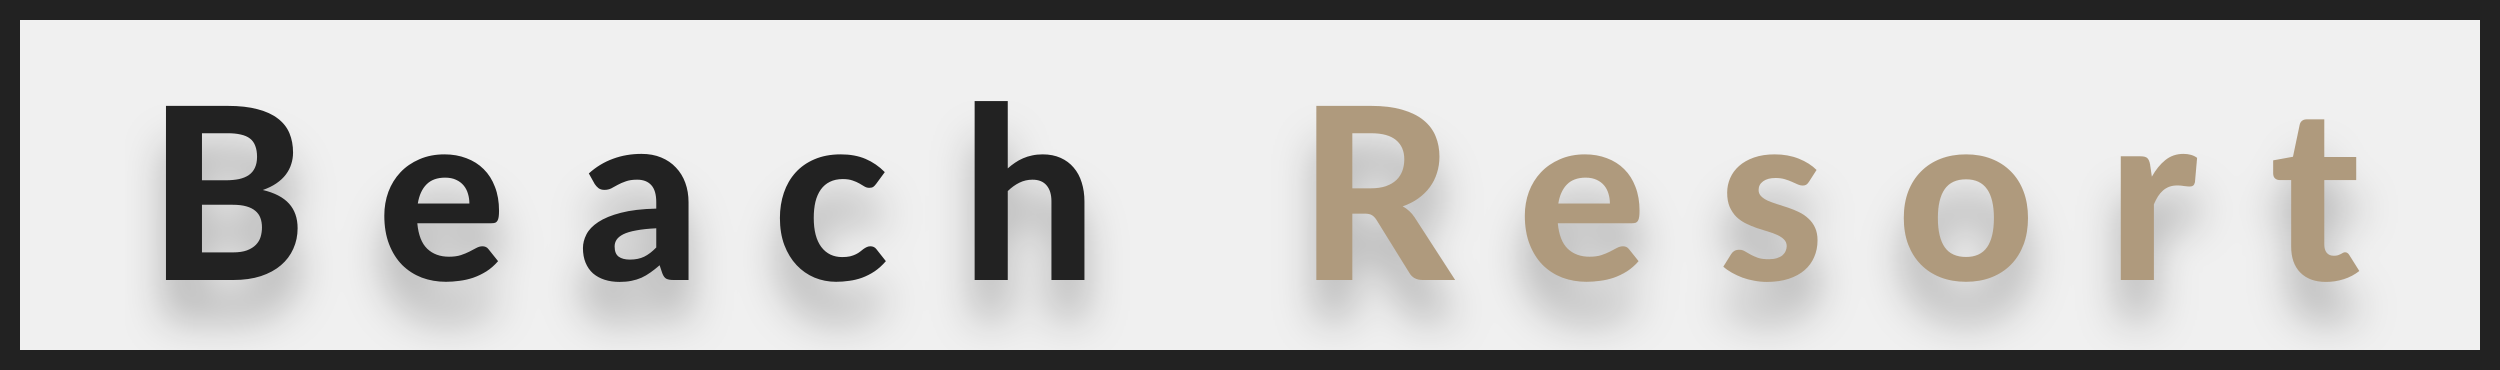
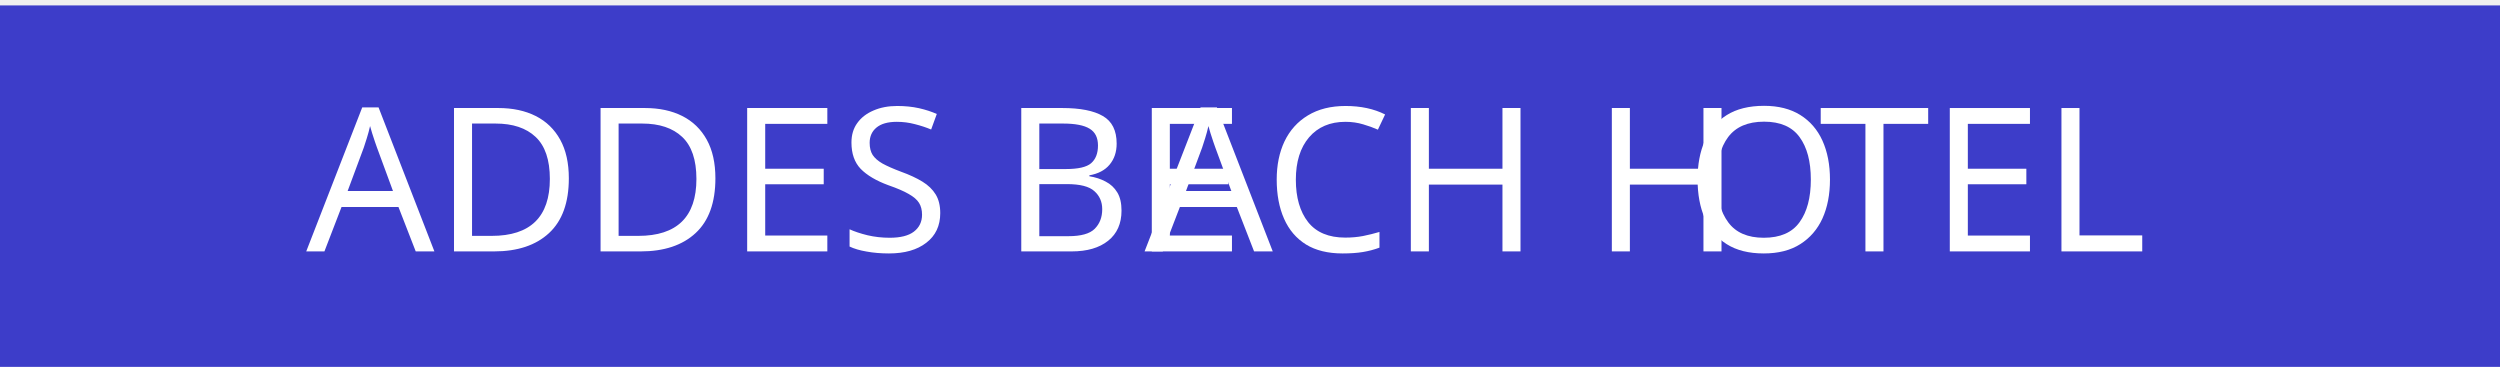
- <svg xmlns="http://www.w3.org/2000/svg" width="250" height="37" viewBox="0 0 250 37" fill="none">
-   <rect x="1" y="1" width="248" height="35" stroke="#222222" stroke-width="2" />
-   <g filter="url(#filter0_d)">
-     <path d="M23.281 25.24C23.857 25.24 24.329 25.172 24.697 25.036C25.073 24.892 25.373 24.704 25.597 24.472C25.821 24.24 25.977 23.976 26.065 23.68C26.153 23.376 26.197 23.064 26.197 22.744C26.197 22.392 26.145 22.076 26.041 21.796C25.937 21.516 25.769 21.28 25.537 21.088C25.305 20.888 25.001 20.736 24.625 20.632C24.257 20.528 23.801 20.476 23.257 20.476H20.197V25.24H23.281ZM20.197 13.324V18.028H22.561C23.065 18.028 23.513 17.988 23.905 17.908C24.297 17.82 24.625 17.684 24.889 17.5C25.153 17.316 25.353 17.076 25.489 16.78C25.633 16.476 25.705 16.112 25.705 15.688C25.705 15.256 25.645 14.888 25.525 14.584C25.413 14.28 25.237 14.036 24.997 13.852C24.757 13.668 24.453 13.536 24.085 13.456C23.717 13.368 23.281 13.324 22.777 13.324H20.197ZM22.777 10.588C23.945 10.588 24.941 10.7 25.765 10.924C26.597 11.14 27.273 11.452 27.793 11.86C28.321 12.26 28.705 12.748 28.945 13.324C29.185 13.9 29.305 14.544 29.305 15.256C29.305 15.656 29.245 16.04 29.125 16.408C29.013 16.776 28.833 17.124 28.585 17.452C28.345 17.772 28.033 18.064 27.649 18.328C27.265 18.592 26.809 18.816 26.281 19C27.465 19.28 28.341 19.736 28.909 20.368C29.477 21 29.761 21.82 29.761 22.828C29.761 23.564 29.617 24.248 29.329 24.88C29.049 25.512 28.637 26.06 28.093 26.524C27.549 26.988 26.877 27.352 26.077 27.616C25.285 27.872 24.373 28 23.341 28H16.597V10.588H22.777ZM46.939 20.356C46.939 20.012 46.891 19.684 46.795 19.372C46.707 19.06 46.563 18.784 46.363 18.544C46.163 18.304 45.911 18.116 45.607 17.98C45.303 17.836 44.939 17.764 44.515 17.764C43.723 17.764 43.103 17.988 42.655 18.436C42.207 18.884 41.915 19.524 41.779 20.356H46.939ZM41.731 22.324C41.835 23.484 42.163 24.332 42.715 24.868C43.275 25.404 44.003 25.672 44.899 25.672C45.355 25.672 45.747 25.62 46.075 25.516C46.411 25.404 46.703 25.284 46.951 25.156C47.207 25.02 47.435 24.9 47.635 24.796C47.843 24.684 48.047 24.628 48.247 24.628C48.503 24.628 48.703 24.724 48.847 24.916L49.807 26.116C49.455 26.524 49.067 26.864 48.643 27.136C48.219 27.4 47.779 27.612 47.323 27.772C46.867 27.924 46.407 28.028 45.943 28.084C45.479 28.148 45.031 28.18 44.599 28.18C43.735 28.18 42.927 28.04 42.175 27.76C41.431 27.472 40.779 27.052 40.219 26.5C39.667 25.94 39.231 25.248 38.911 24.424C38.591 23.6 38.431 22.644 38.431 21.556C38.431 20.716 38.567 19.924 38.839 19.18C39.119 18.436 39.519 17.788 40.039 17.236C40.559 16.684 41.191 16.248 41.935 15.928C42.679 15.6 43.519 15.436 44.455 15.436C45.247 15.436 45.975 15.564 46.639 15.82C47.311 16.068 47.887 16.432 48.367 16.912C48.855 17.392 49.231 17.984 49.495 18.688C49.767 19.384 49.903 20.18 49.903 21.076C49.903 21.324 49.891 21.528 49.867 21.688C49.843 21.848 49.803 21.976 49.747 22.072C49.691 22.168 49.615 22.236 49.519 22.276C49.423 22.308 49.299 22.324 49.147 22.324H41.731ZM65.626 22.828C64.818 22.868 64.146 22.94 63.61 23.044C63.074 23.14 62.646 23.268 62.326 23.428C62.014 23.588 61.79 23.772 61.654 23.98C61.526 24.18 61.462 24.4 61.462 24.64C61.462 25.12 61.594 25.46 61.858 25.66C62.13 25.86 62.506 25.96 62.986 25.96C63.538 25.96 64.014 25.864 64.414 25.672C64.822 25.472 65.226 25.164 65.626 24.748V22.828ZM58.882 17.344C59.61 16.688 60.414 16.2 61.294 15.88C62.174 15.552 63.126 15.388 64.15 15.388C64.886 15.388 65.542 15.508 66.118 15.748C66.702 15.988 67.194 16.324 67.594 16.756C68.002 17.18 68.314 17.688 68.53 18.28C68.746 18.872 68.854 19.52 68.854 20.224V28H67.342C67.03 28 66.79 27.956 66.622 27.868C66.462 27.78 66.33 27.596 66.226 27.316L65.962 26.524C65.65 26.796 65.346 27.036 65.05 27.244C64.762 27.452 64.462 27.628 64.15 27.772C63.838 27.908 63.502 28.012 63.142 28.084C62.79 28.156 62.394 28.192 61.954 28.192C61.41 28.192 60.914 28.12 60.466 27.976C60.018 27.832 59.63 27.62 59.302 27.34C58.982 27.052 58.734 26.696 58.558 26.272C58.382 25.848 58.294 25.36 58.294 24.808C58.294 24.352 58.41 23.896 58.642 23.44C58.874 22.984 59.27 22.572 59.83 22.204C60.398 21.828 61.15 21.52 62.086 21.28C63.03 21.032 64.21 20.892 65.626 20.86V20.224C65.626 19.448 65.462 18.88 65.134 18.52C64.806 18.152 64.334 17.968 63.718 17.968C63.262 17.968 62.882 18.024 62.578 18.136C62.274 18.24 62.006 18.356 61.774 18.484C61.55 18.604 61.338 18.72 61.138 18.832C60.938 18.936 60.706 18.988 60.442 18.988C60.21 18.988 60.014 18.932 59.854 18.82C59.702 18.7 59.574 18.56 59.47 18.4L58.882 17.344ZM87.615 18.388C87.519 18.516 87.423 18.616 87.327 18.688C87.231 18.752 87.095 18.784 86.919 18.784C86.759 18.784 86.603 18.74 86.451 18.652C86.307 18.556 86.139 18.456 85.947 18.352C85.755 18.24 85.527 18.14 85.263 18.052C84.999 17.956 84.671 17.908 84.279 17.908C83.783 17.908 83.351 18 82.983 18.184C82.623 18.36 82.323 18.616 82.083 18.952C81.843 19.288 81.663 19.696 81.543 20.176C81.431 20.656 81.375 21.196 81.375 21.796C81.375 23.06 81.627 24.028 82.131 24.7C82.643 25.372 83.339 25.708 84.219 25.708C84.523 25.708 84.783 25.684 84.999 25.636C85.223 25.58 85.415 25.512 85.575 25.432C85.743 25.352 85.887 25.264 86.007 25.168C86.127 25.072 86.239 24.984 86.343 24.904C86.455 24.824 86.563 24.76 86.667 24.712C86.779 24.656 86.903 24.628 87.039 24.628C87.295 24.628 87.495 24.724 87.639 24.916L88.587 26.116C88.235 26.524 87.859 26.864 87.459 27.136C87.059 27.4 86.643 27.612 86.211 27.772C85.787 27.924 85.355 28.028 84.915 28.084C84.475 28.148 84.039 28.18 83.607 28.18C82.847 28.18 82.127 28.04 81.447 27.76C80.767 27.472 80.171 27.056 79.659 26.512C79.147 25.968 78.739 25.3 78.435 24.508C78.139 23.716 77.991 22.812 77.991 21.796C77.991 20.892 78.123 20.052 78.387 19.276C78.651 18.5 79.039 17.828 79.551 17.26C80.063 16.692 80.695 16.248 81.447 15.928C82.207 15.6 83.083 15.436 84.075 15.436C85.019 15.436 85.847 15.588 86.559 15.892C87.271 16.196 87.911 16.636 88.479 17.212L87.615 18.388ZM100.776 16.84C101.008 16.632 101.248 16.444 101.496 16.276C101.752 16.1 102.02 15.952 102.3 15.832C102.588 15.704 102.892 15.608 103.212 15.544C103.54 15.472 103.892 15.436 104.268 15.436C104.94 15.436 105.536 15.552 106.056 15.784C106.576 16.016 107.012 16.34 107.364 16.756C107.724 17.172 107.992 17.668 108.168 18.244C108.352 18.82 108.444 19.452 108.444 20.14V28H105.144V20.14C105.144 19.452 104.984 18.92 104.664 18.544C104.344 18.16 103.872 17.968 103.248 17.968C102.784 17.968 102.348 18.068 101.94 18.268C101.532 18.468 101.144 18.748 100.776 19.108V28H97.464V10.108H100.776V16.84Z" fill="#222222" />
-     <path d="M137.081 18.832C137.665 18.832 138.169 18.76 138.593 18.616C139.017 18.464 139.365 18.26 139.637 18.004C139.909 17.74 140.109 17.432 140.237 17.08C140.365 16.728 140.429 16.344 140.429 15.928C140.429 15.104 140.153 14.464 139.601 14.008C139.057 13.552 138.225 13.324 137.105 13.324H135.233V18.832H137.081ZM145.517 28H142.265C141.657 28 141.217 27.768 140.945 27.304L137.633 21.964C137.497 21.756 137.345 21.604 137.177 21.508C137.017 21.412 136.777 21.364 136.457 21.364H135.233V28H131.633V10.588H137.105C138.321 10.588 139.361 10.716 140.225 10.972C141.089 11.22 141.797 11.568 142.349 12.016C142.901 12.464 143.305 13 143.561 13.624C143.817 14.24 143.945 14.92 143.945 15.664C143.945 16.24 143.861 16.788 143.693 17.308C143.533 17.82 143.297 18.288 142.985 18.712C142.673 19.136 142.289 19.512 141.833 19.84C141.377 20.168 140.857 20.432 140.273 20.632C140.505 20.76 140.721 20.916 140.921 21.1C141.121 21.276 141.301 21.488 141.461 21.736L145.517 28ZM160.99 20.356C160.99 20.012 160.942 19.684 160.846 19.372C160.758 19.06 160.614 18.784 160.414 18.544C160.214 18.304 159.962 18.116 159.658 17.98C159.354 17.836 158.99 17.764 158.566 17.764C157.774 17.764 157.154 17.988 156.706 18.436C156.258 18.884 155.966 19.524 155.83 20.356H160.99ZM155.782 22.324C155.886 23.484 156.214 24.332 156.766 24.868C157.326 25.404 158.054 25.672 158.95 25.672C159.406 25.672 159.798 25.62 160.126 25.516C160.462 25.404 160.754 25.284 161.002 25.156C161.258 25.02 161.486 24.9 161.686 24.796C161.894 24.684 162.098 24.628 162.298 24.628C162.554 24.628 162.754 24.724 162.898 24.916L163.858 26.116C163.506 26.524 163.118 26.864 162.694 27.136C162.27 27.4 161.83 27.612 161.374 27.772C160.918 27.924 160.458 28.028 159.994 28.084C159.53 28.148 159.082 28.18 158.65 28.18C157.786 28.18 156.978 28.04 156.226 27.76C155.482 27.472 154.83 27.052 154.27 26.5C153.718 25.94 153.282 25.248 152.962 24.424C152.642 23.6 152.482 22.644 152.482 21.556C152.482 20.716 152.618 19.924 152.89 19.18C153.17 18.436 153.57 17.788 154.09 17.236C154.61 16.684 155.242 16.248 155.986 15.928C156.73 15.6 157.57 15.436 158.506 15.436C159.298 15.436 160.026 15.564 160.69 15.82C161.362 16.068 161.938 16.432 162.418 16.912C162.906 17.392 163.282 17.984 163.546 18.688C163.818 19.384 163.954 20.18 163.954 21.076C163.954 21.324 163.942 21.528 163.918 21.688C163.894 21.848 163.854 21.976 163.798 22.072C163.742 22.168 163.666 22.236 163.57 22.276C163.474 22.308 163.35 22.324 163.198 22.324H155.782ZM180.901 18.172C180.813 18.308 180.721 18.408 180.625 18.472C180.537 18.528 180.413 18.556 180.253 18.556C180.093 18.556 179.929 18.516 179.761 18.436C179.593 18.356 179.405 18.272 179.197 18.184C178.989 18.088 178.749 18 178.477 17.92C178.213 17.84 177.905 17.8 177.553 17.8C177.017 17.8 176.601 17.912 176.305 18.136C176.009 18.352 175.861 18.64 175.861 19C175.861 19.248 175.945 19.456 176.113 19.624C176.281 19.792 176.501 19.94 176.773 20.068C177.053 20.188 177.369 20.304 177.721 20.416C178.073 20.52 178.433 20.636 178.801 20.764C179.177 20.892 179.541 21.04 179.893 21.208C180.245 21.376 180.557 21.588 180.829 21.844C181.109 22.092 181.333 22.396 181.501 22.756C181.669 23.108 181.753 23.536 181.753 24.04C181.753 24.64 181.641 25.196 181.417 25.708C181.201 26.212 180.881 26.648 180.457 27.016C180.033 27.384 179.505 27.672 178.873 27.88C178.241 28.088 177.513 28.192 176.689 28.192C176.265 28.192 175.845 28.152 175.429 28.072C175.013 28 174.617 27.896 174.241 27.76C173.865 27.616 173.513 27.452 173.185 27.268C172.857 27.084 172.573 26.884 172.333 26.668L173.101 25.432C173.189 25.288 173.297 25.176 173.425 25.096C173.561 25.016 173.733 24.976 173.941 24.976C174.141 24.976 174.325 25.028 174.493 25.132C174.661 25.228 174.849 25.336 175.057 25.456C175.265 25.568 175.509 25.676 175.789 25.78C176.077 25.876 176.433 25.924 176.857 25.924C177.177 25.924 177.453 25.888 177.685 25.816C177.917 25.744 178.105 25.648 178.249 25.528C178.393 25.4 178.497 25.26 178.561 25.108C178.633 24.948 178.669 24.784 178.669 24.616C178.669 24.344 178.581 24.124 178.405 23.956C178.237 23.78 178.013 23.628 177.733 23.5C177.461 23.372 177.145 23.256 176.785 23.152C176.425 23.048 176.057 22.932 175.681 22.804C175.313 22.676 174.949 22.524 174.589 22.348C174.237 22.172 173.921 21.952 173.641 21.688C173.369 21.416 173.145 21.084 172.969 20.692C172.801 20.3 172.717 19.824 172.717 19.264C172.717 18.752 172.817 18.268 173.017 17.812C173.217 17.348 173.517 16.94 173.917 16.588C174.317 16.236 174.813 15.956 175.405 15.748C176.005 15.54 176.697 15.436 177.481 15.436C178.361 15.436 179.161 15.58 179.881 15.868C180.601 16.156 181.193 16.532 181.657 16.996L180.901 18.172ZM196.607 15.436C197.535 15.436 198.379 15.584 199.139 15.88C199.899 16.176 200.551 16.6 201.095 17.152C201.639 17.696 202.059 18.36 202.355 19.144C202.651 19.928 202.799 20.812 202.799 21.796C202.799 22.78 202.651 23.668 202.355 24.46C202.059 25.244 201.639 25.912 201.095 26.464C200.551 27.016 199.899 27.44 199.139 27.736C198.379 28.032 197.535 28.18 196.607 28.18C195.671 28.18 194.819 28.032 194.051 27.736C193.291 27.44 192.639 27.016 192.095 26.464C191.551 25.912 191.127 25.244 190.823 24.46C190.527 23.668 190.379 22.78 190.379 21.796C190.379 20.812 190.527 19.928 190.823 19.144C191.127 18.36 191.551 17.696 192.095 17.152C192.639 16.6 193.291 16.176 194.051 15.88C194.819 15.584 195.671 15.436 196.607 15.436ZM196.607 25.696C197.551 25.696 198.251 25.372 198.707 24.724C199.163 24.068 199.391 23.096 199.391 21.808C199.391 20.528 199.163 19.564 198.707 18.916C198.251 18.26 197.551 17.932 196.607 17.932C195.639 17.932 194.927 18.26 194.471 18.916C194.015 19.564 193.787 20.528 193.787 21.808C193.787 23.096 194.015 24.068 194.471 24.724C194.927 25.372 195.639 25.696 196.607 25.696ZM215.186 17.668C215.578 16.964 216.03 16.408 216.542 16C217.054 15.592 217.654 15.388 218.342 15.388C218.902 15.388 219.358 15.52 219.71 15.784L219.494 18.232C219.454 18.392 219.39 18.504 219.302 18.568C219.222 18.624 219.11 18.652 218.966 18.652C218.838 18.652 218.654 18.636 218.414 18.604C218.174 18.564 217.95 18.544 217.742 18.544C217.438 18.544 217.166 18.588 216.926 18.676C216.694 18.764 216.486 18.888 216.302 19.048C216.118 19.208 215.95 19.404 215.798 19.636C215.654 19.868 215.518 20.132 215.39 20.428V28H212.078V15.628H214.034C214.37 15.628 214.602 15.688 214.73 15.808C214.858 15.928 214.95 16.136 215.006 16.432L215.186 17.668ZM232.597 28.192C232.037 28.192 231.541 28.112 231.109 27.952C230.677 27.784 230.313 27.548 230.017 27.244C229.721 26.94 229.497 26.572 229.345 26.14C229.193 25.708 229.117 25.22 229.117 24.676V18.004H227.953C227.777 18.004 227.625 17.948 227.497 17.836C227.377 17.724 227.317 17.556 227.317 17.332V16.036L229.297 15.676L229.969 12.472C230.057 12.112 230.301 11.932 230.701 11.932H232.429V15.7H235.621V18.004H232.429V24.46C232.429 24.804 232.509 25.076 232.669 25.276C232.837 25.476 233.073 25.576 233.377 25.576C233.537 25.576 233.673 25.56 233.785 25.528C233.897 25.488 233.993 25.448 234.073 25.408C234.153 25.36 234.225 25.32 234.289 25.288C234.361 25.248 234.433 25.228 234.505 25.228C234.601 25.228 234.681 25.252 234.745 25.3C234.809 25.34 234.873 25.412 234.937 25.516L235.933 27.1C235.477 27.46 234.961 27.732 234.385 27.916C233.809 28.1 233.213 28.192 232.597 28.192Z" fill="#AF9A7D" />
-   </g>
+ <svg xmlns="http://www.w3.org/2000/svg" id="Lager_1" data-name="Lager 1" viewBox="0 0 249 36.54">
  <defs>
-     <filter id="filter0_d" x="12.597" y="10.108" width="227.336" height="26.084" filterUnits="userSpaceOnUse" color-interpolation-filters="sRGB">
-       <feFlood flood-opacity="0" result="BackgroundImageFix" />
-       <feColorMatrix in="SourceAlpha" type="matrix" values="0 0 0 0 0 0 0 0 0 0 0 0 0 0 0 0 0 0 127 0" />
-       <feOffset dy="4" />
-       <feGaussianBlur stdDeviation="2" />
-       <feColorMatrix type="matrix" values="0 0 0 0 0 0 0 0 0 0 0 0 0 0 0 0 0 0 0.25 0" />
-       <feBlend mode="normal" in2="BackgroundImageFix" result="effect1_dropShadow" />
-       <feBlend mode="normal" in="SourceGraphic" in2="effect1_dropShadow" result="shape" />
-     </filter>
+     <style>.cls-1{fill:#3d3dc9;stroke:#3d3dc9;stroke-miterlimit:10;}.cls-2{font-size:20px;fill:#fff;font-family:MyriadPro-Regular, Myriad Pro;}.cls-3{letter-spacing:-0.02em;}.cls-4{letter-spacing:-0.03em;}.cls-5{letter-spacing:0em;}</style>
  </defs>
+   <rect class="cls-1" x="0.5" y="1.04" width="248" height="35" />
+   <text x="-1.5" y="0.04" />
+   <text class="cls-2" transform="translate(30.5 25.04)">ADDES BE<tspan class="cls-3" x="83.5" y="0">A</tspan>
+     <tspan x="95.44" y="0">CH H</tspan>
+     <tspan class="cls-4" x="137.36" y="0">O</tspan>
+     <tspan class="cls-5" x="150.64" y="0">TEL</tspan>
+   </text>
</svg>
